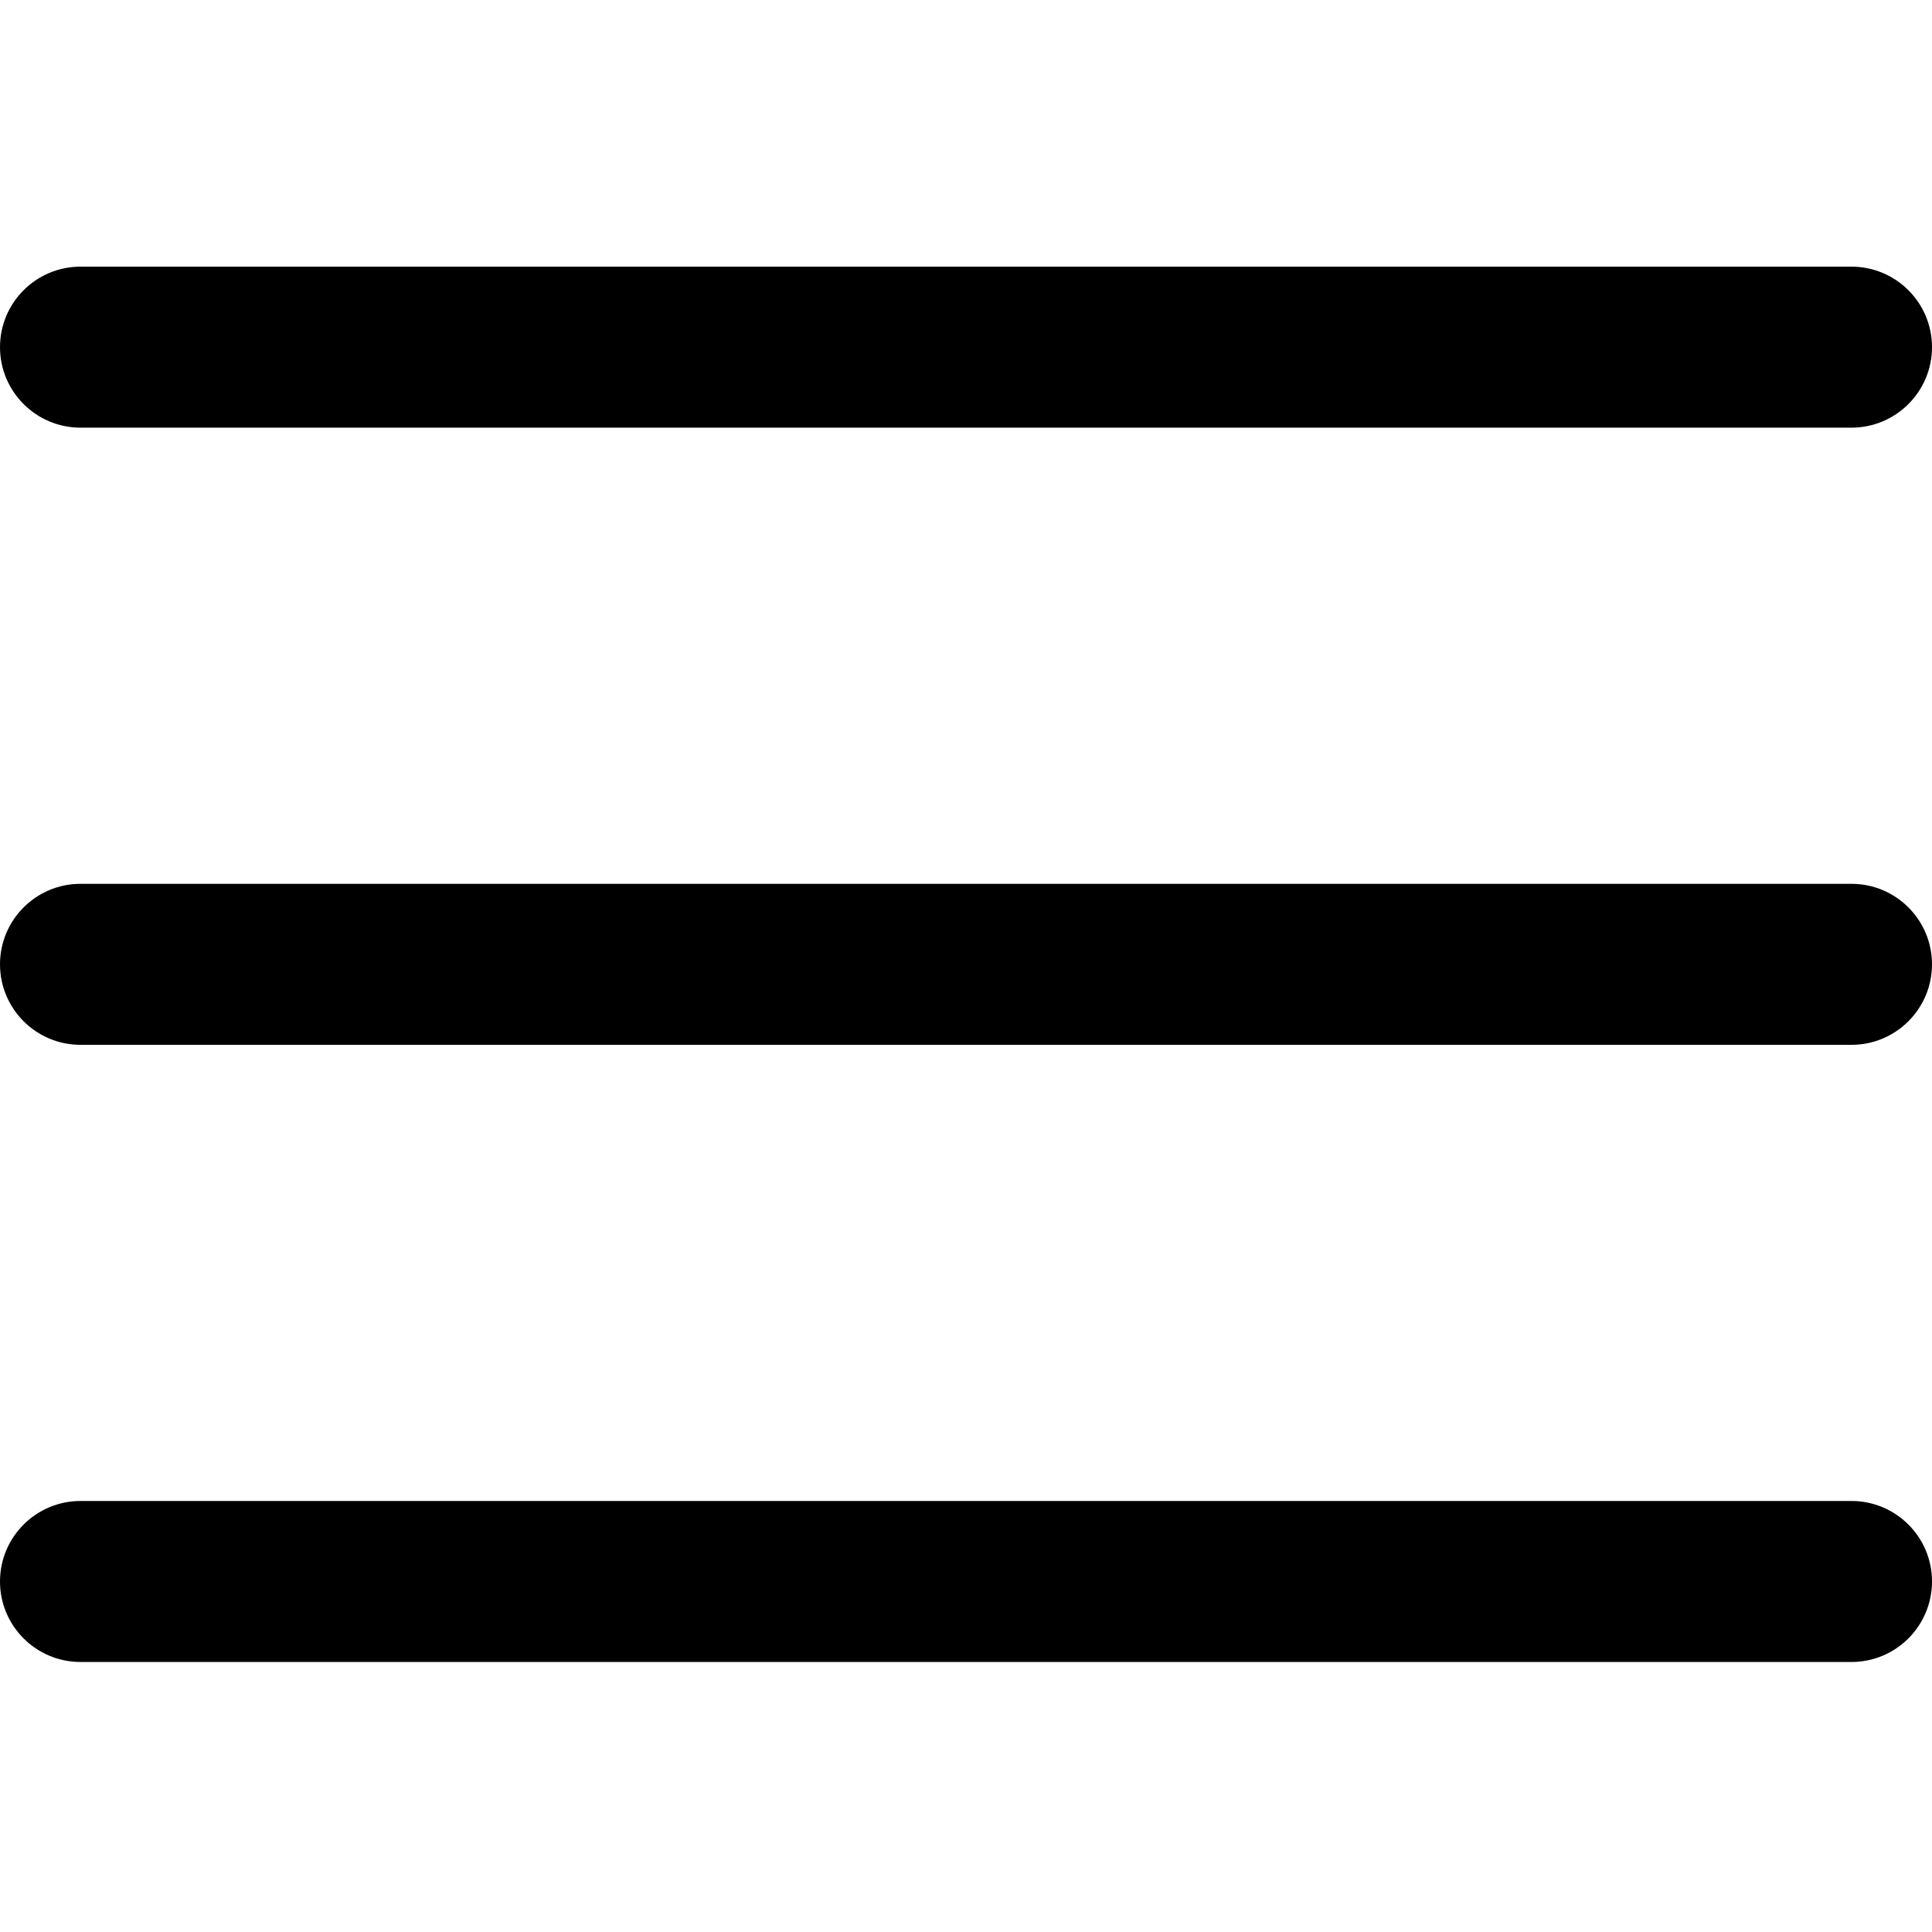
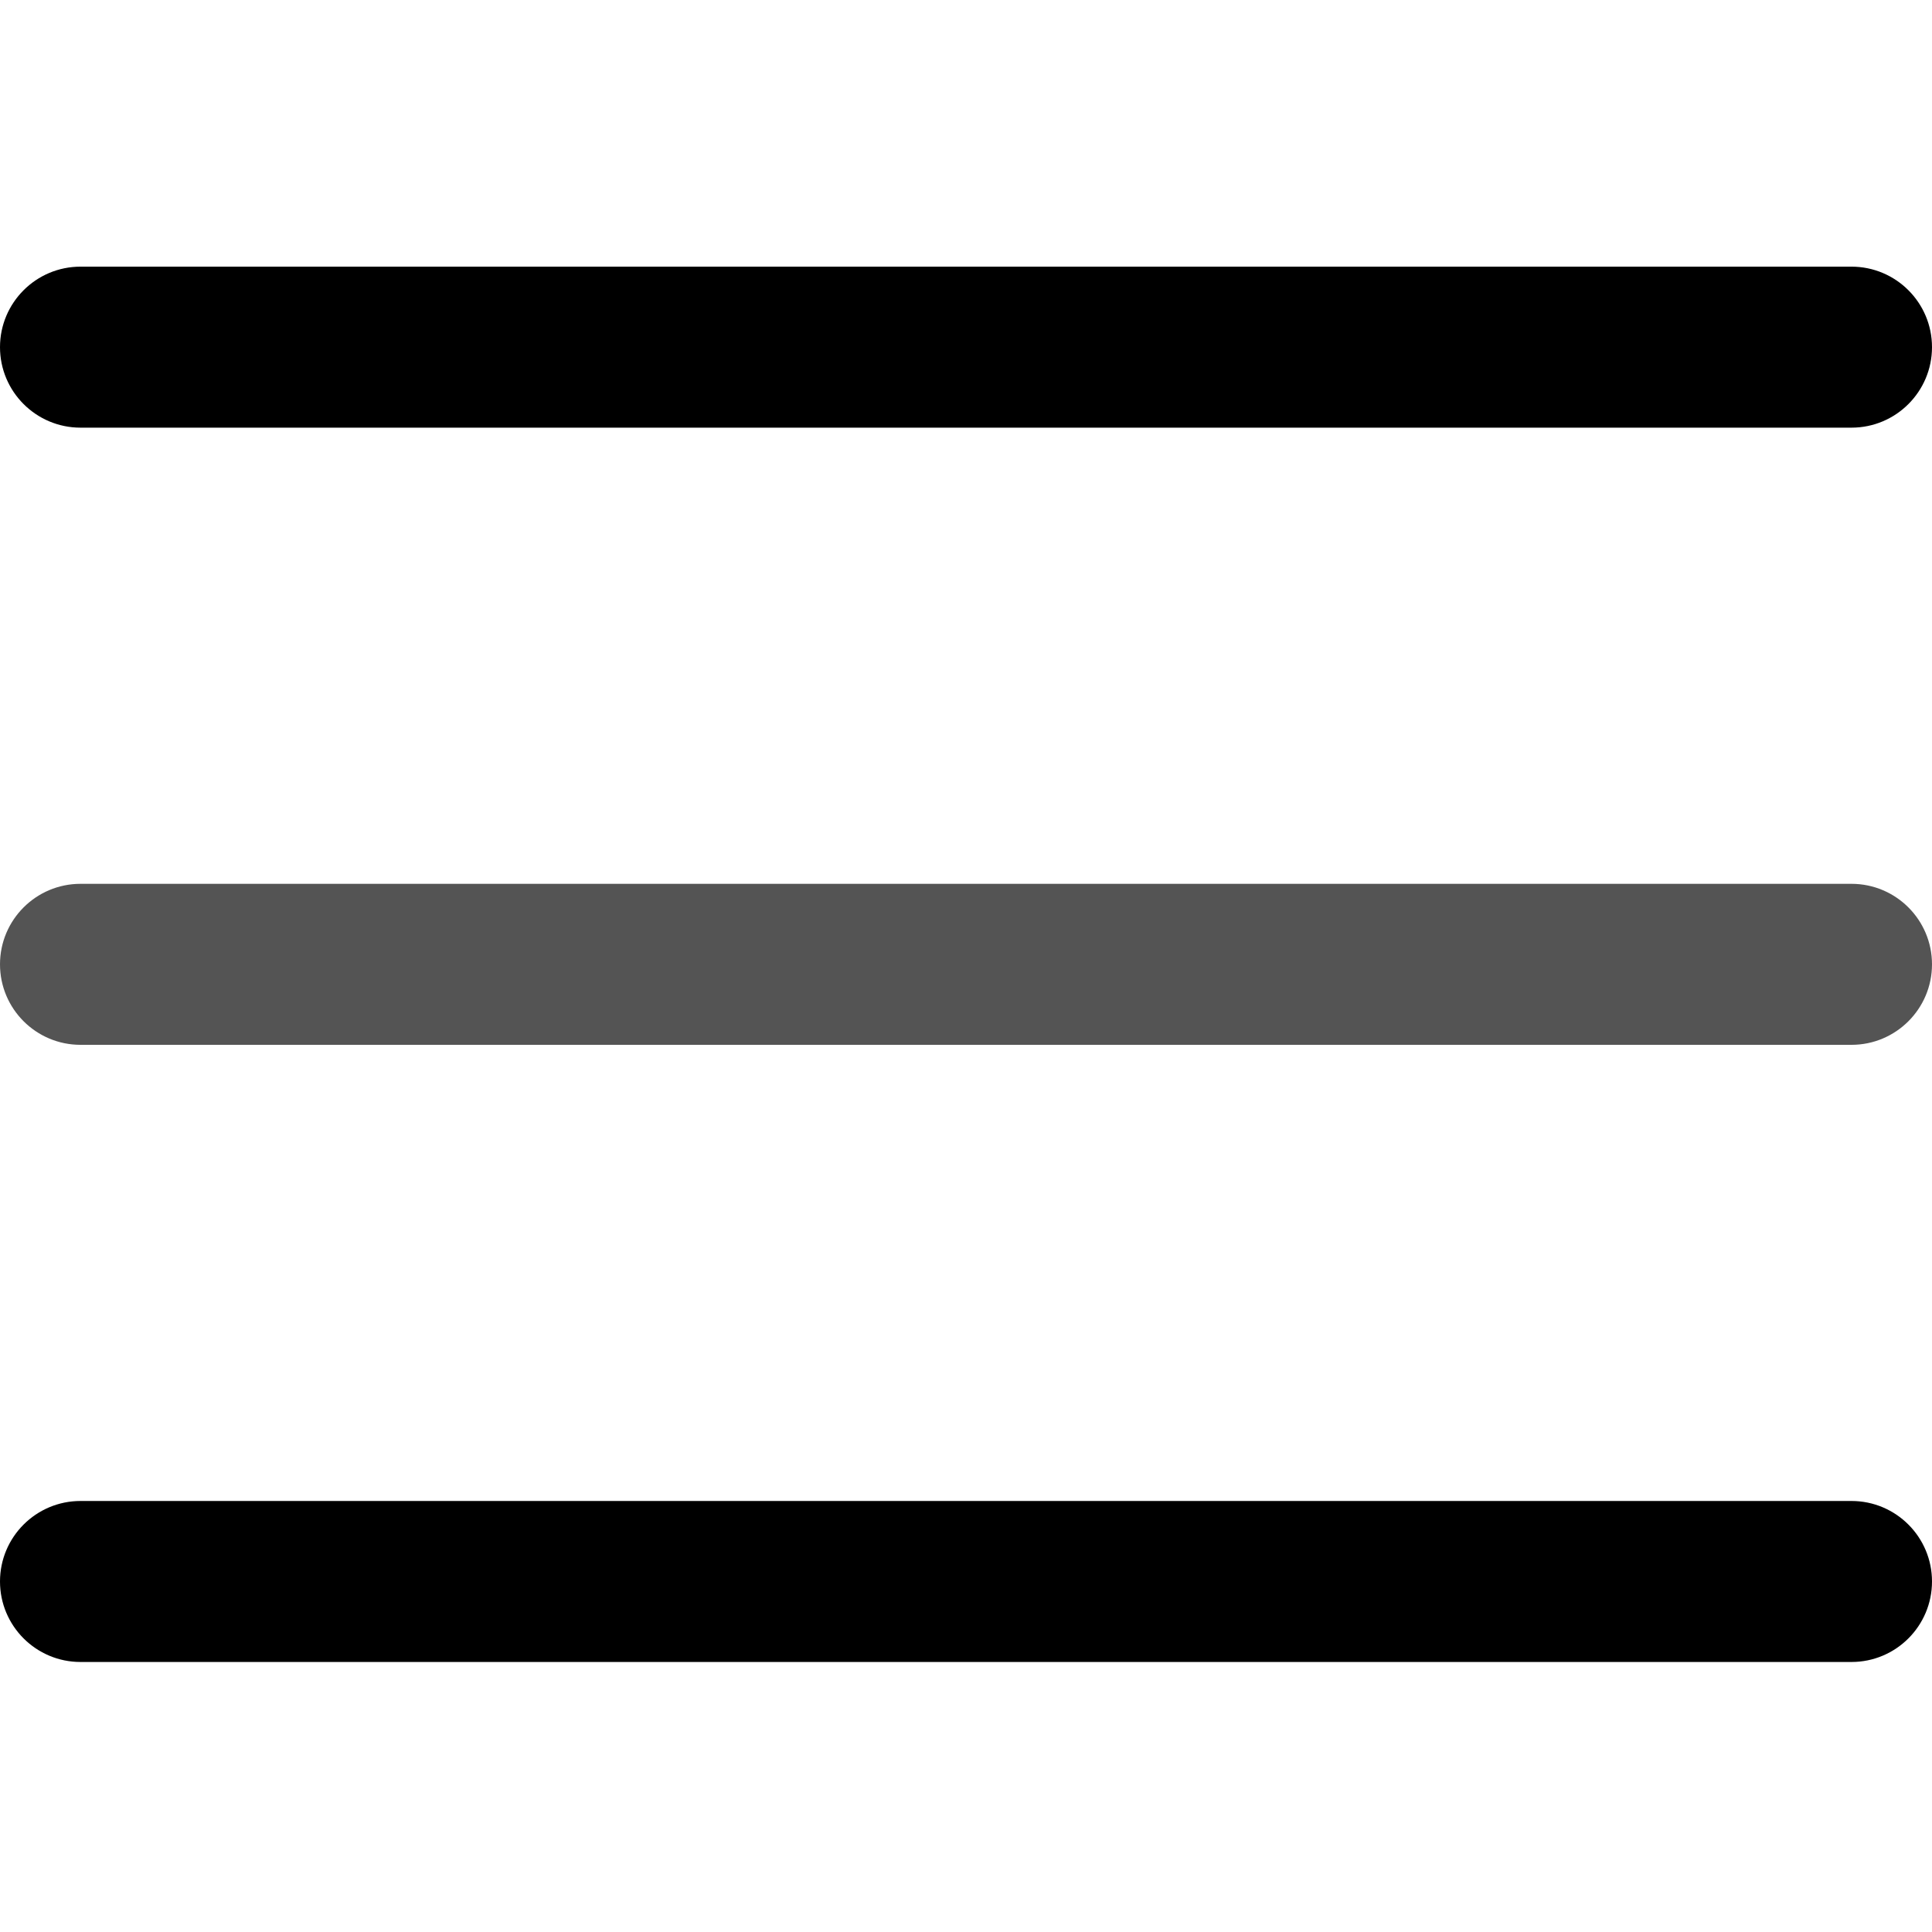
<svg xmlns="http://www.w3.org/2000/svg" height="384pt" viewBox="0 -53 384 384" width="384pt">
-   <path d="m368 154.668h-352c-8.832 0-16-7.168-16-16s7.168-16 16-16h352c8.832 0 16 7.168 16 16s-7.168 16-16 16zm0 0" />
+   <path fill="#545454" d="m368 154.668h-352c-8.832 0-16-7.168-16-16s7.168-16 16-16h352c8.832 0 16 7.168 16 16s-7.168 16-16 16zm0 0" />
  <path d="m368 32h-352c-8.832 0-16-7.168-16-16s7.168-16 16-16h352c8.832 0 16 7.168 16 16s-7.168 16-16 16zm0 0" />
  <path d="m368 277.332h-352c-8.832 0-16-7.168-16-16s7.168-16 16-16h352c8.832 0 16 7.168 16 16s-7.168 16-16 16zm0 0" />
</svg>
